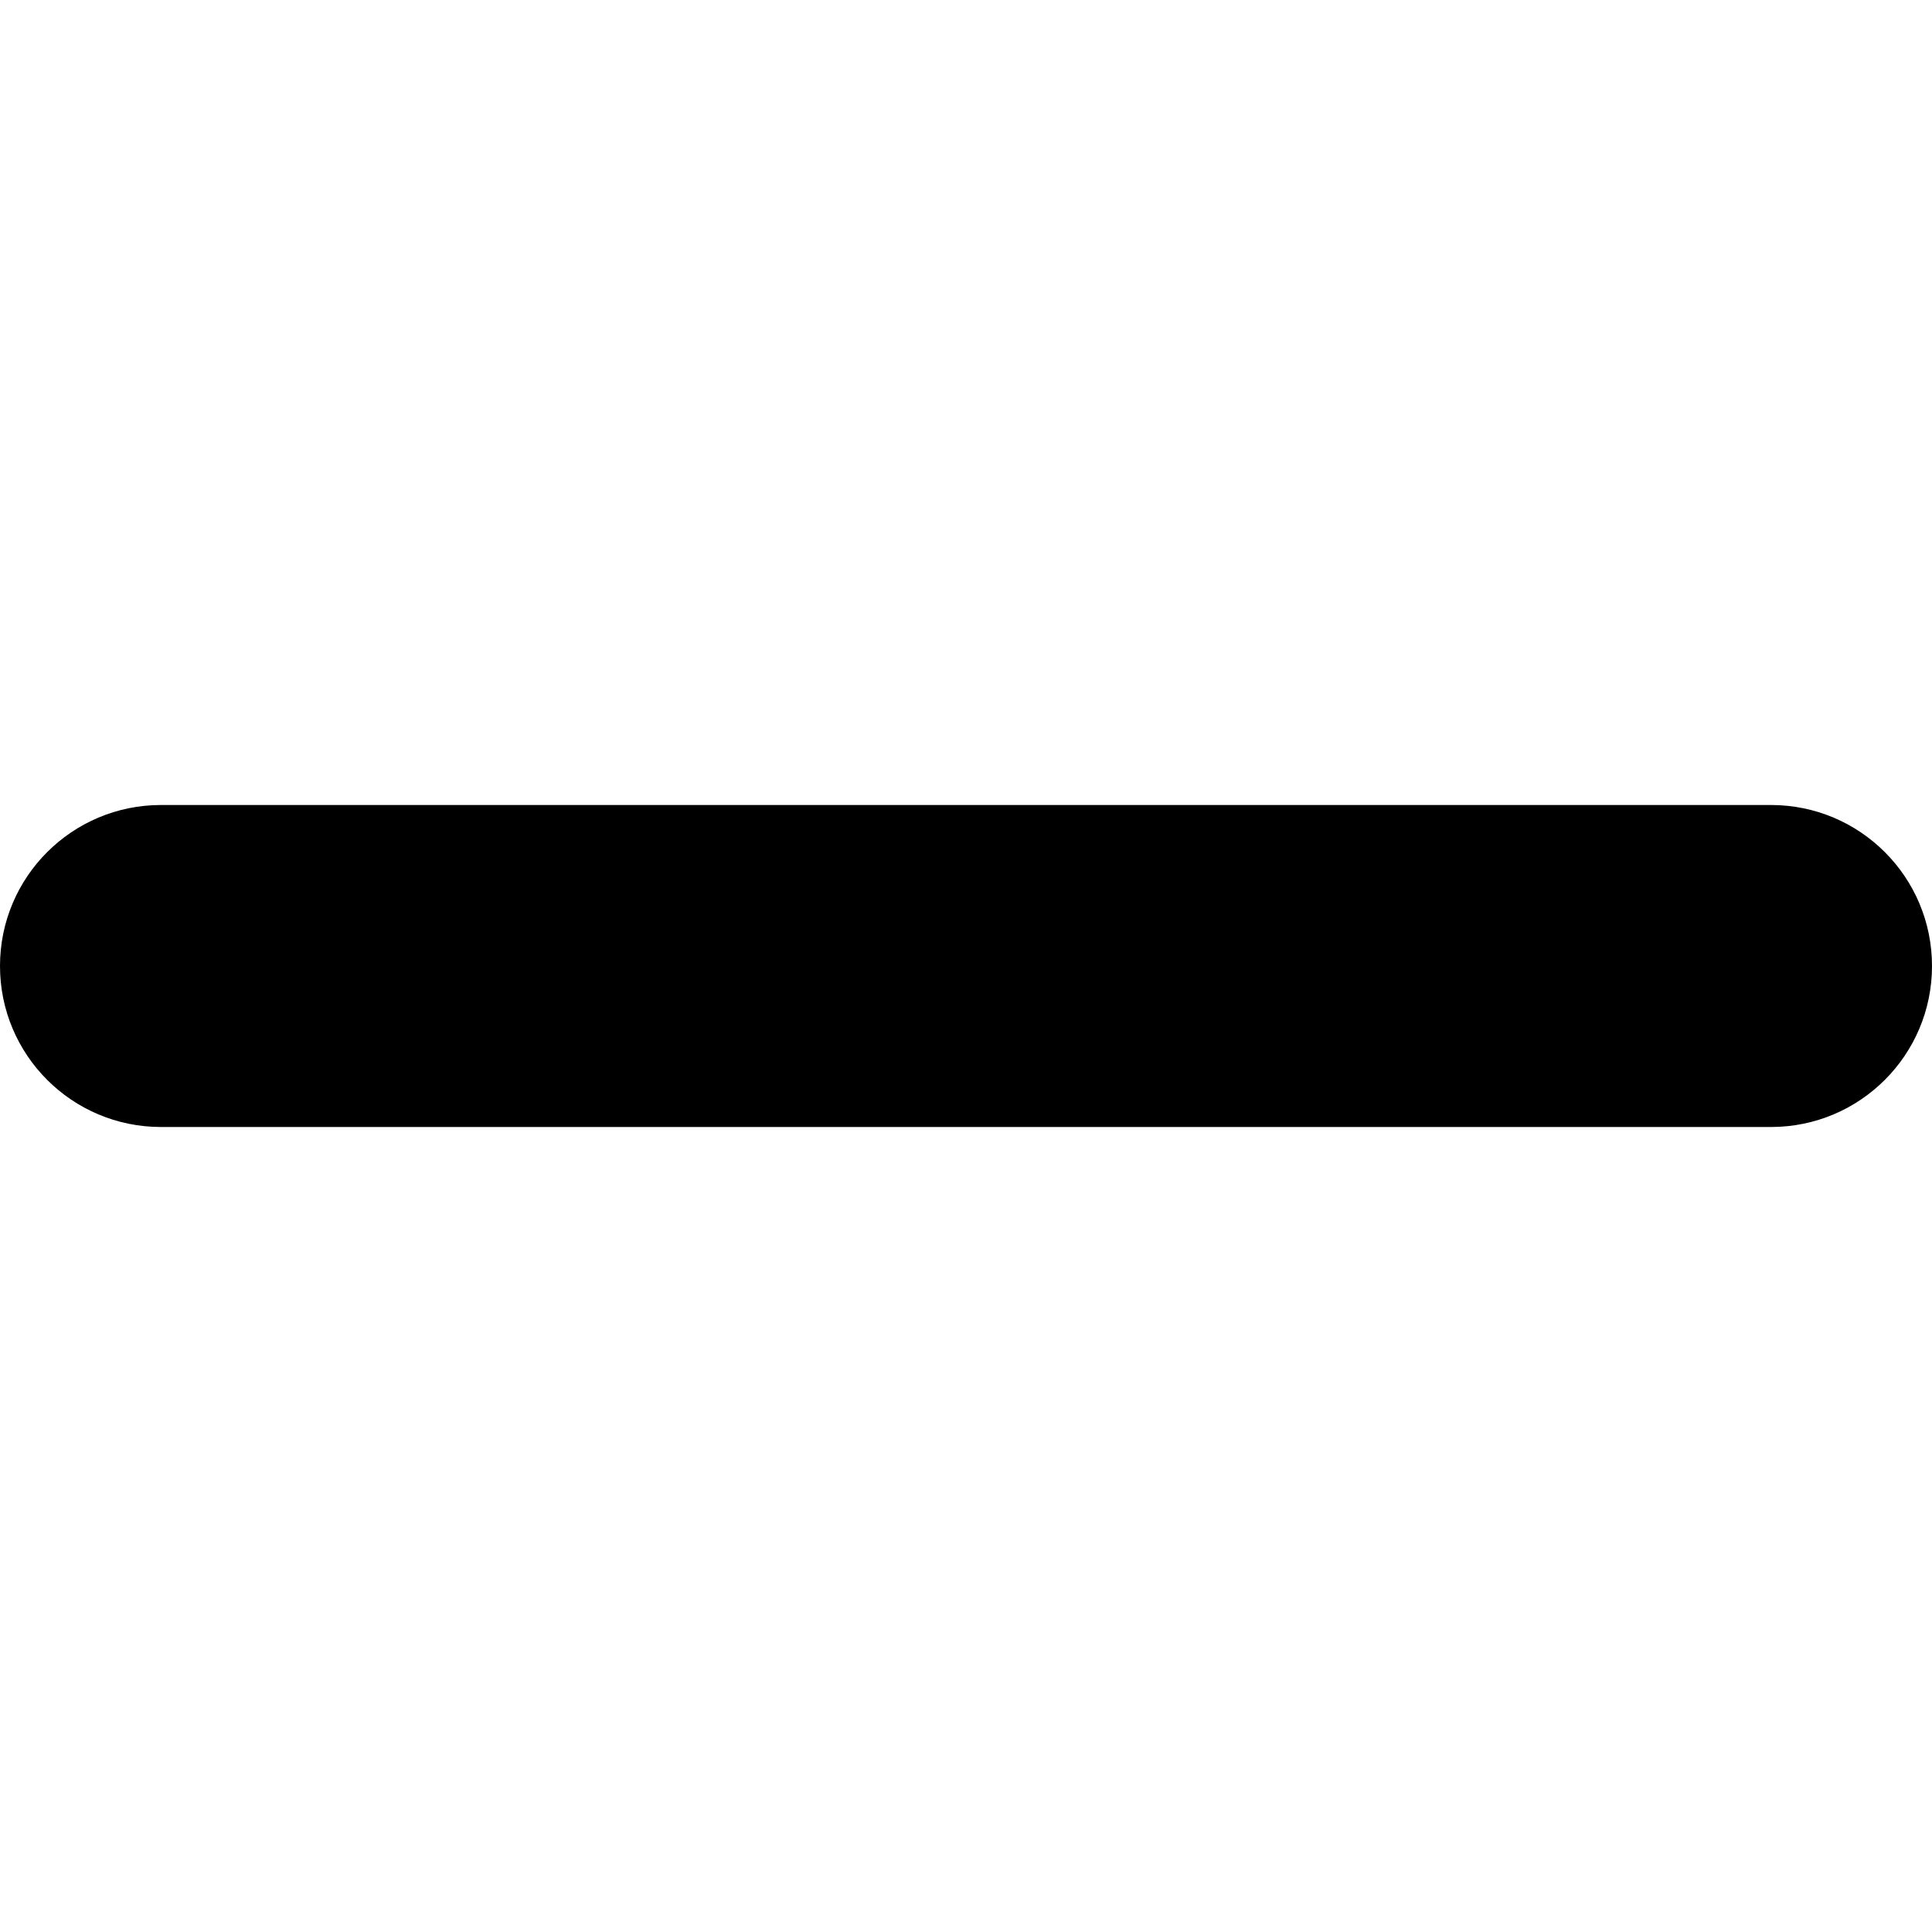
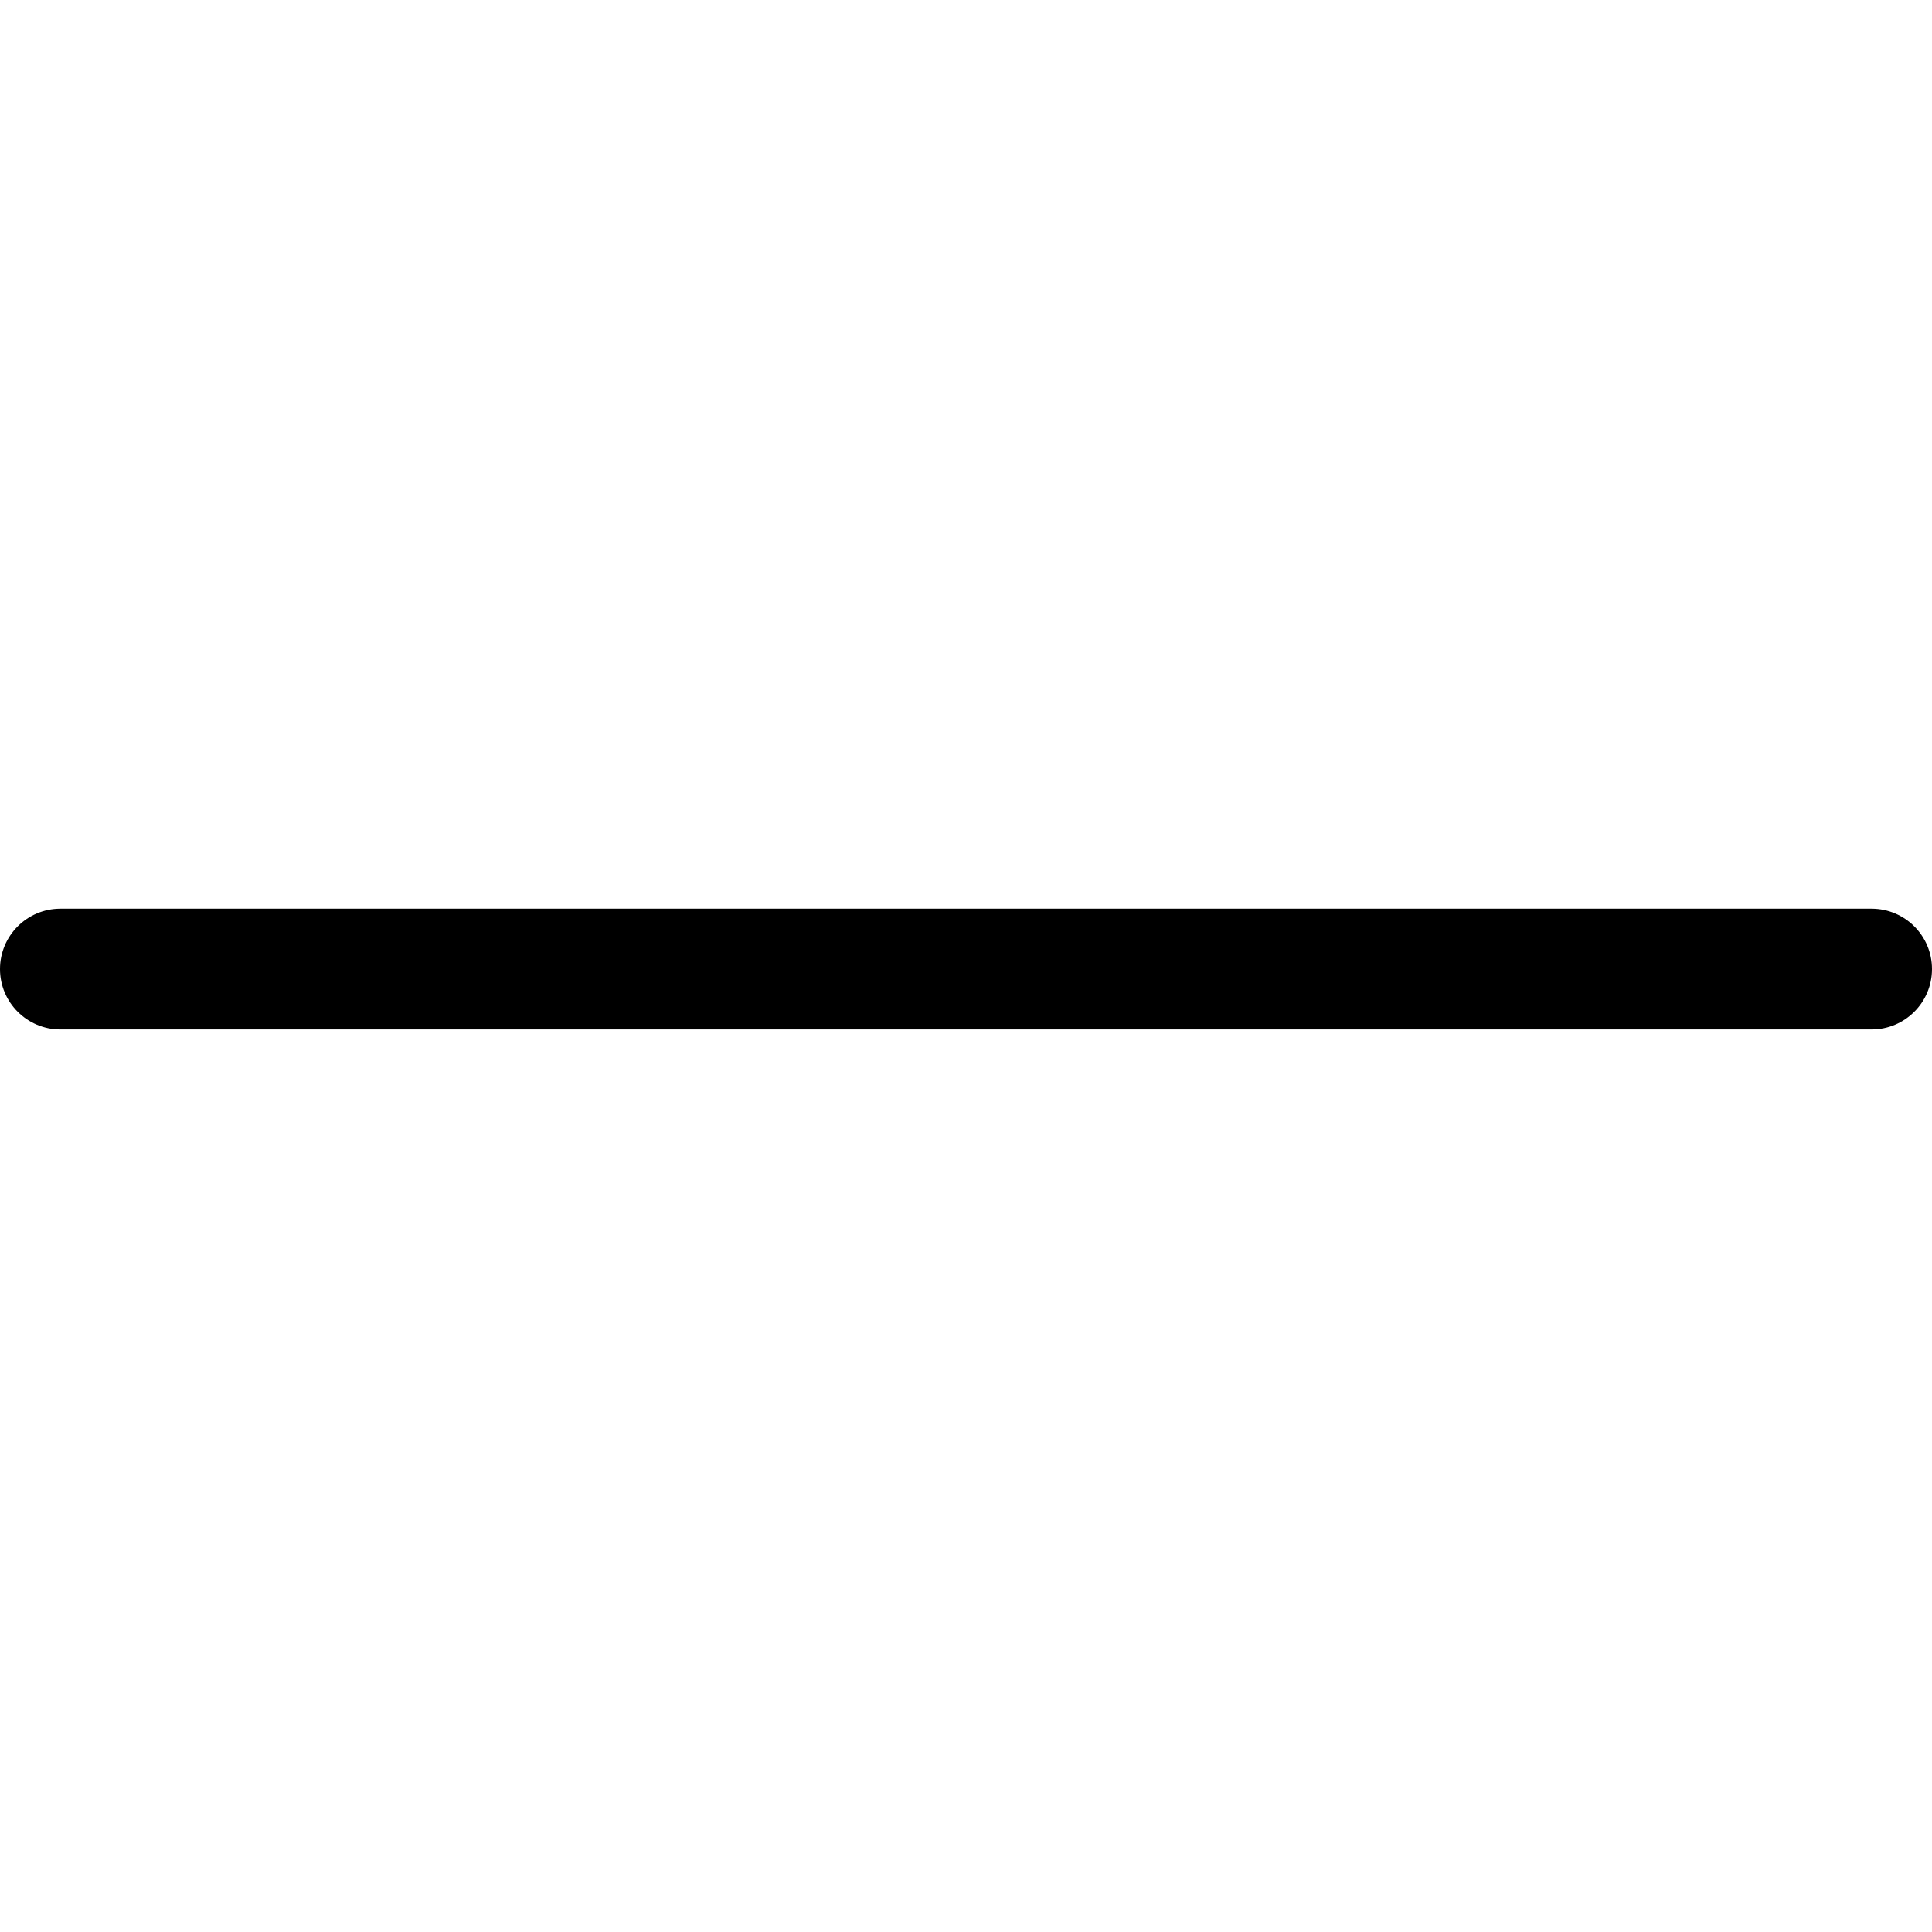
<svg xmlns="http://www.w3.org/2000/svg" width="24" height="24" viewBox="0 0 24 24" fill="none">
-   <path d="M0 12C0 10.895 0.895 10 2 10H22C23.105 10 24 10.895 24 12C24 13.105 23.105 14 22 14H2C0.895 14 0 13.105 0 12Z" fill="black" />
+   <path fill-rule="evenodd" clip-rule="evenodd" d="M0 12.038C0 11.624 0.336 11.288 0.75 11.288H23.25C23.664 11.288 24 11.624 24 12.038C24 12.452 23.664 12.788 23.25 12.788H0.75C0.336 12.788 0 12.452 0 12.038Z" fill="black" />
</svg>
